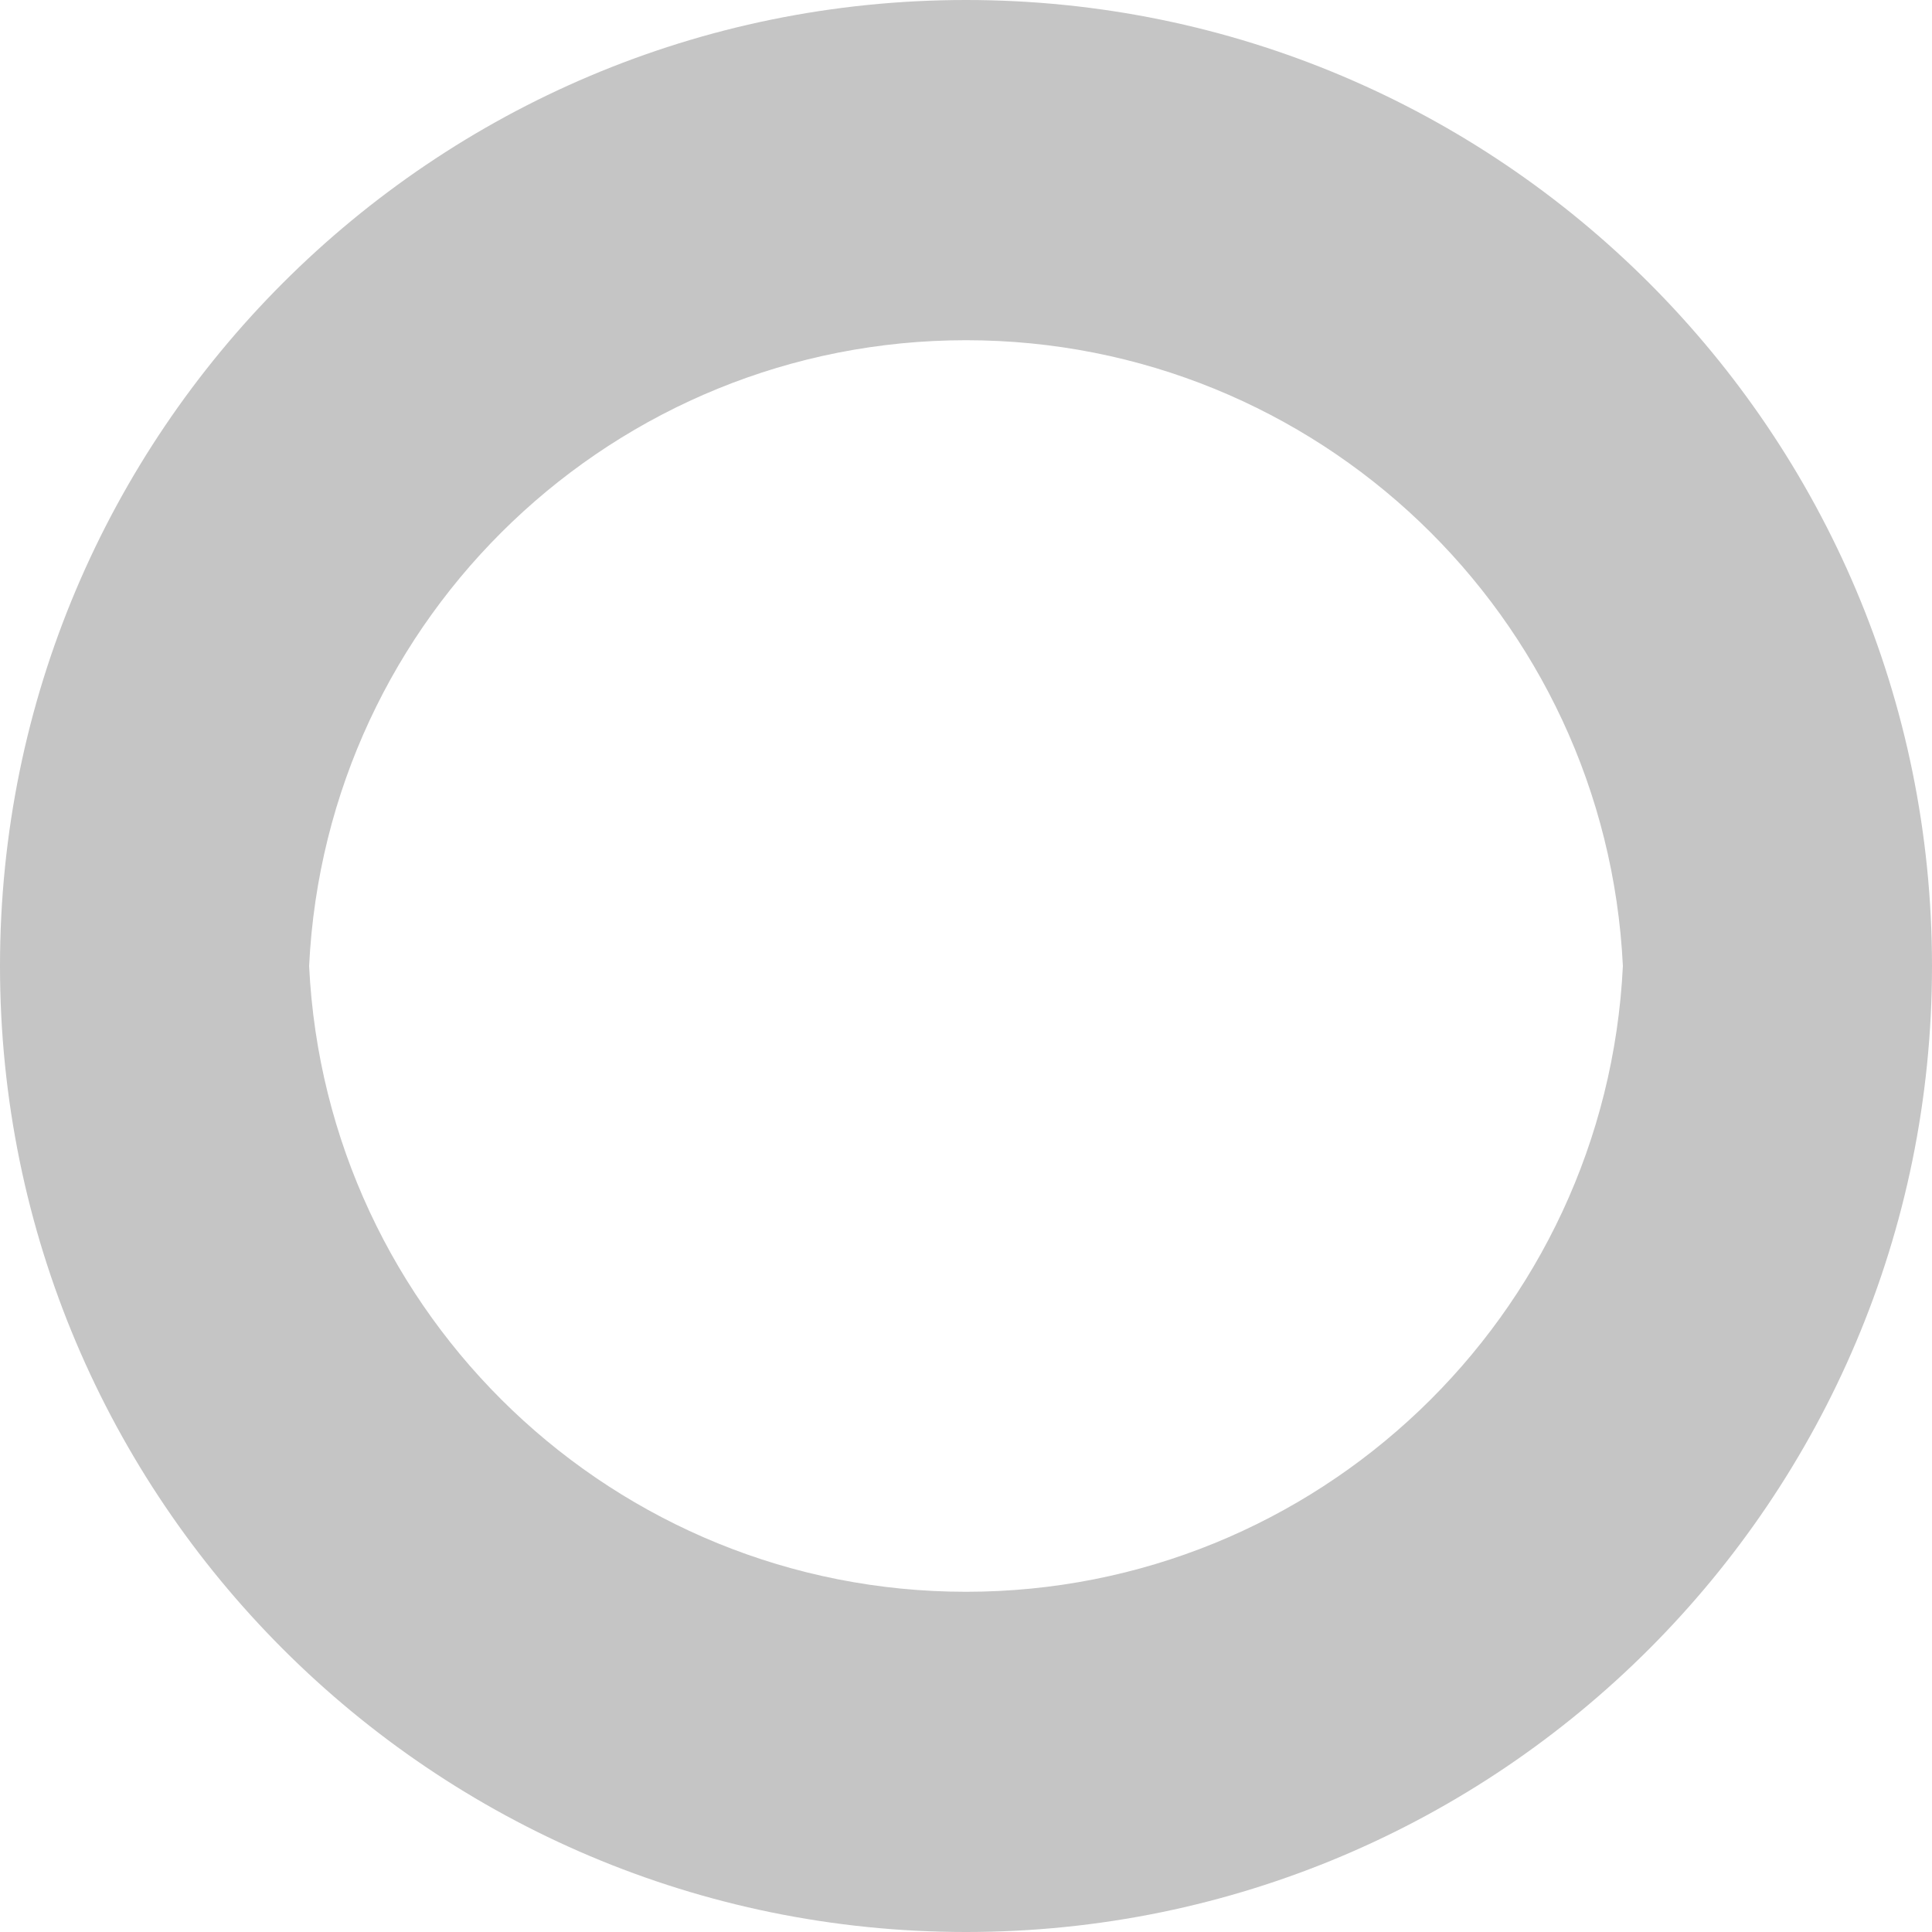
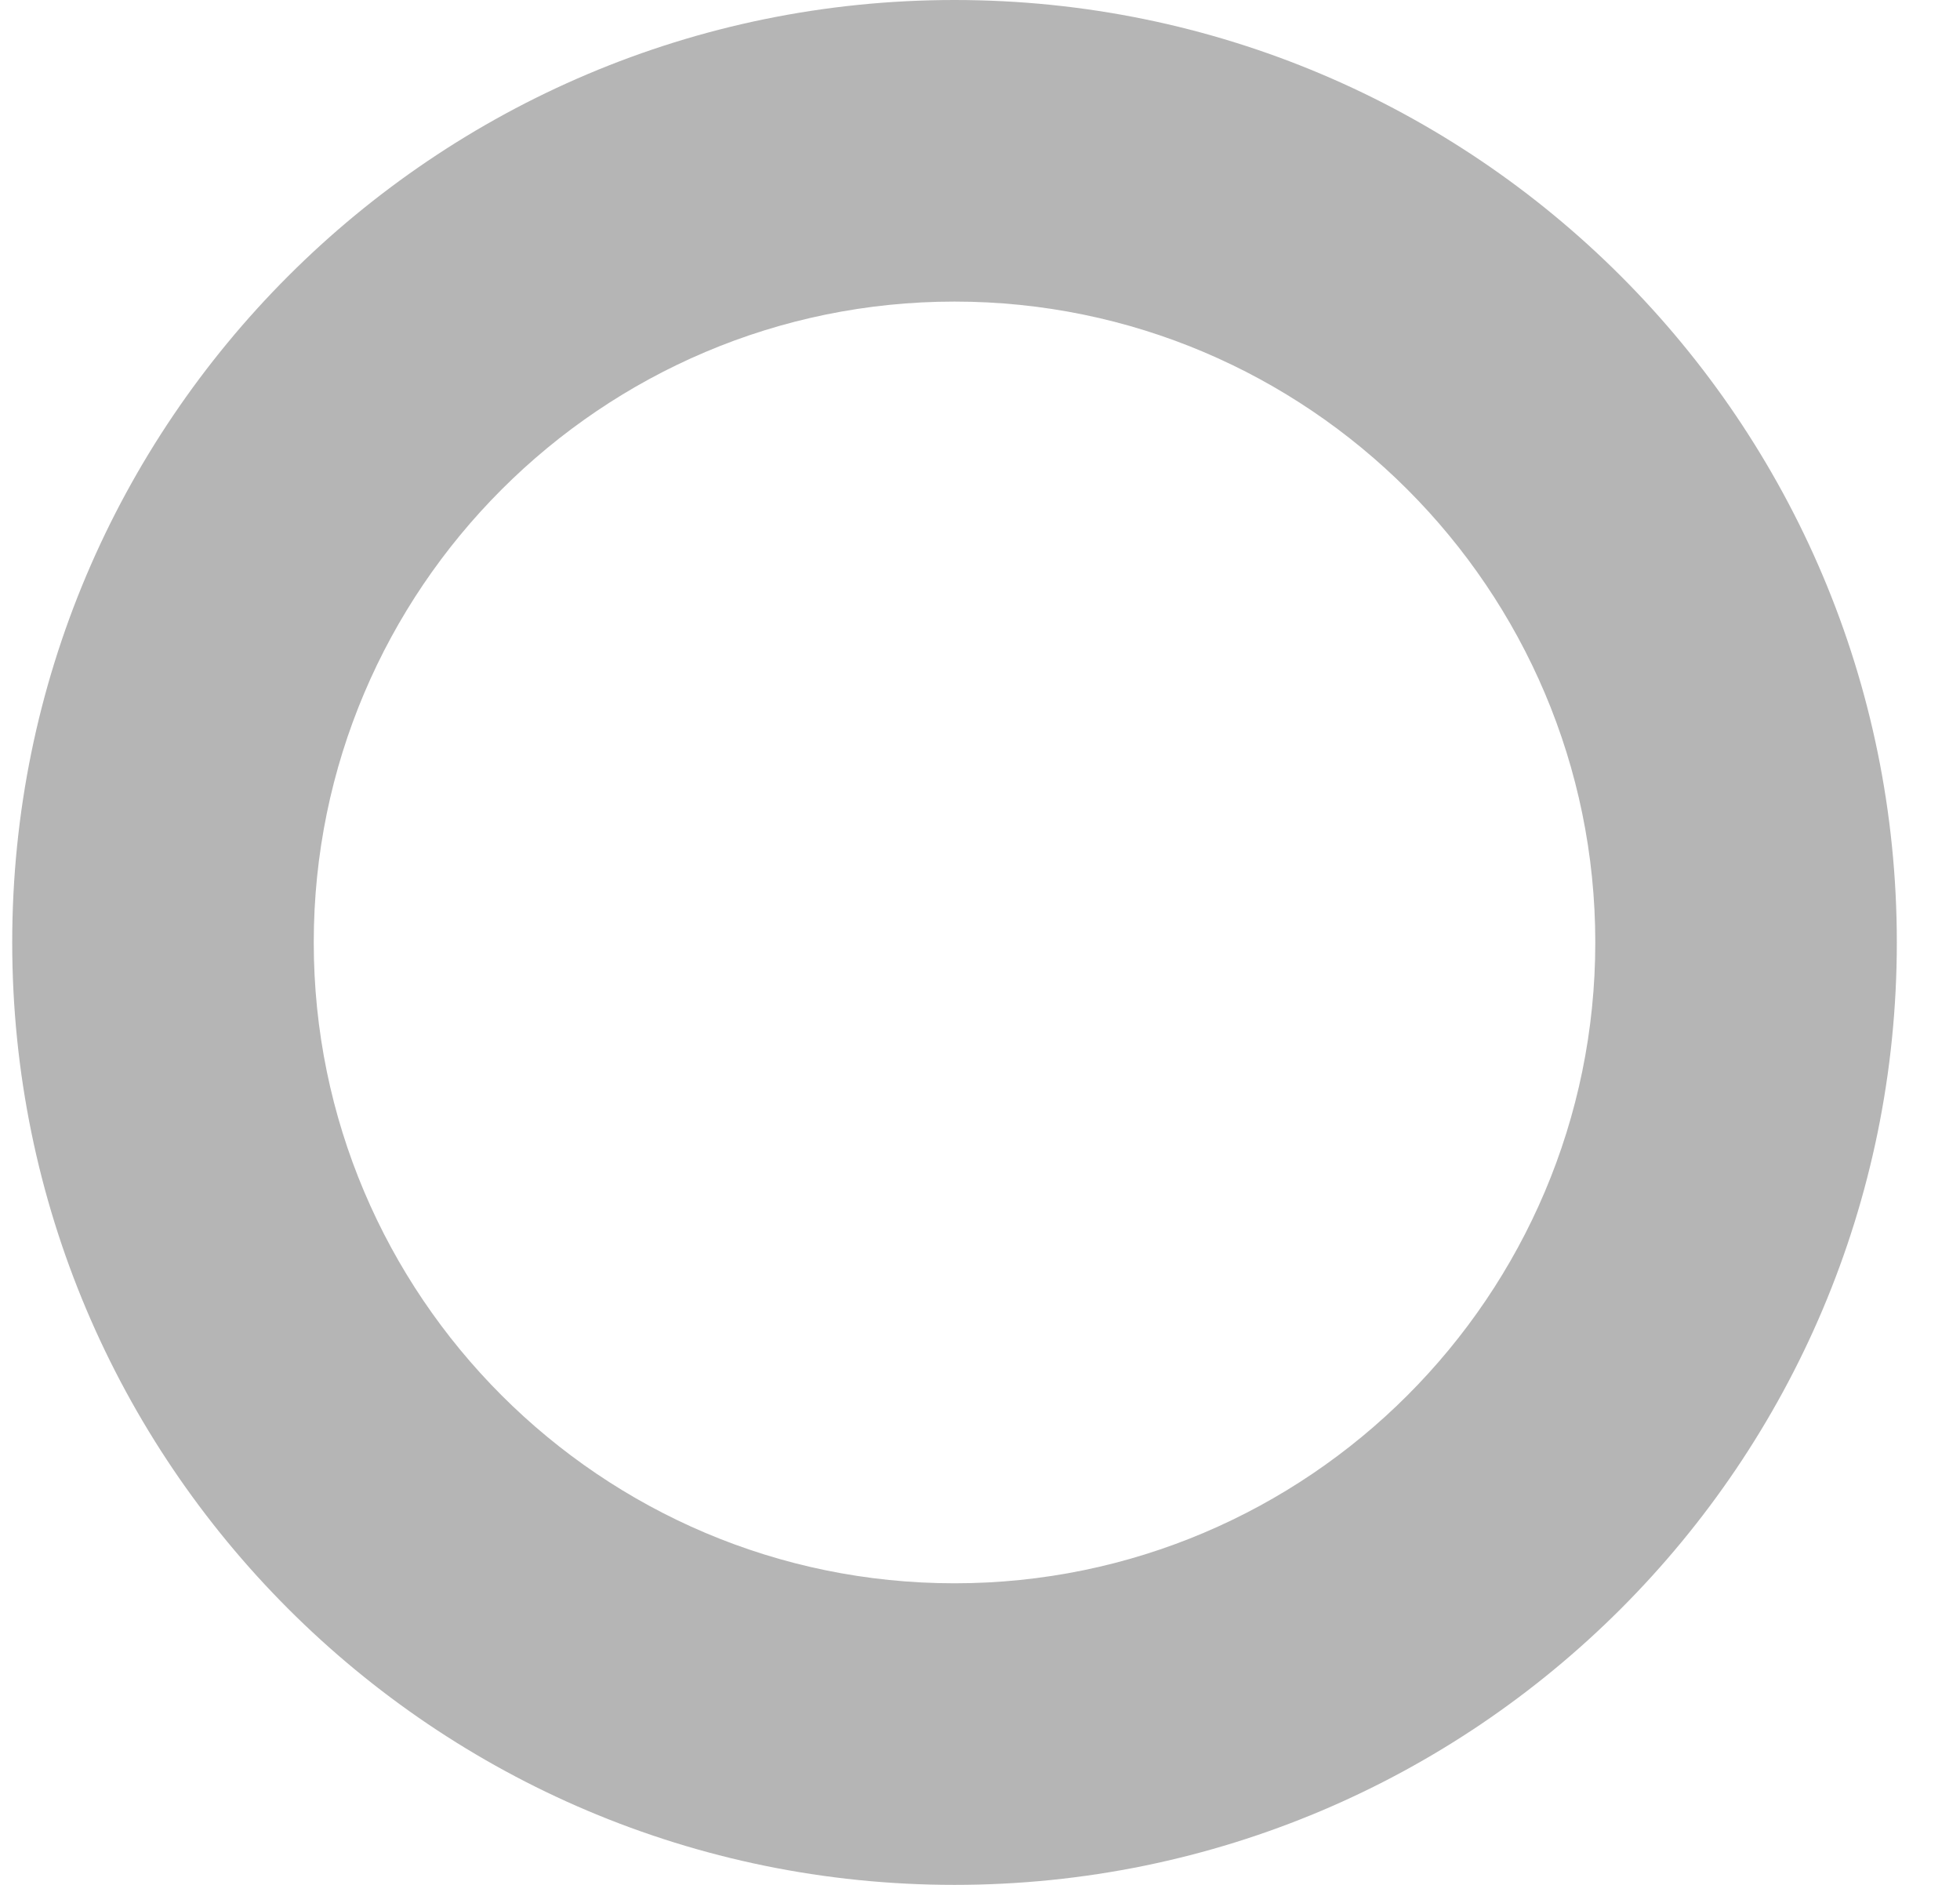
- <svg xmlns="http://www.w3.org/2000/svg" width="25" height="25" fill="none">
-   <path fill-rule="evenodd" clip-rule="evenodd" d="M0 12.5a12.5 12.5 0 1125 0 12.5 12.5 0 01-25 0zm21 0a8.51 8.51 0 00-17 0 8.51 8.51 0 0017 0z" fill="#C5C5C5" />
+ <svg xmlns="http://www.w3.org/2000/svg" width="26" height="25" viewBox="0 0 26 25" fill="none">
+   <path fill-rule="evenodd" clip-rule="evenodd" d="M0.162 12.5C0.162 5.597 5.759 0 12.662 0C19.565 0 25.162 5.597 25.162 12.5C25.162 19.403 19.565 25 12.662 25C5.759 25 0.162 19.403 0.162 12.5ZM21.162 12.5C21.162 7.813 17.349 4 12.662 4C7.975 4 4.162 7.813 4.162 12.5C4.162 17.187 7.975 21 12.662 21C17.349 21 21.162 17.187 21.162 12.5Z" fill="#B5B5B5" />
</svg>
